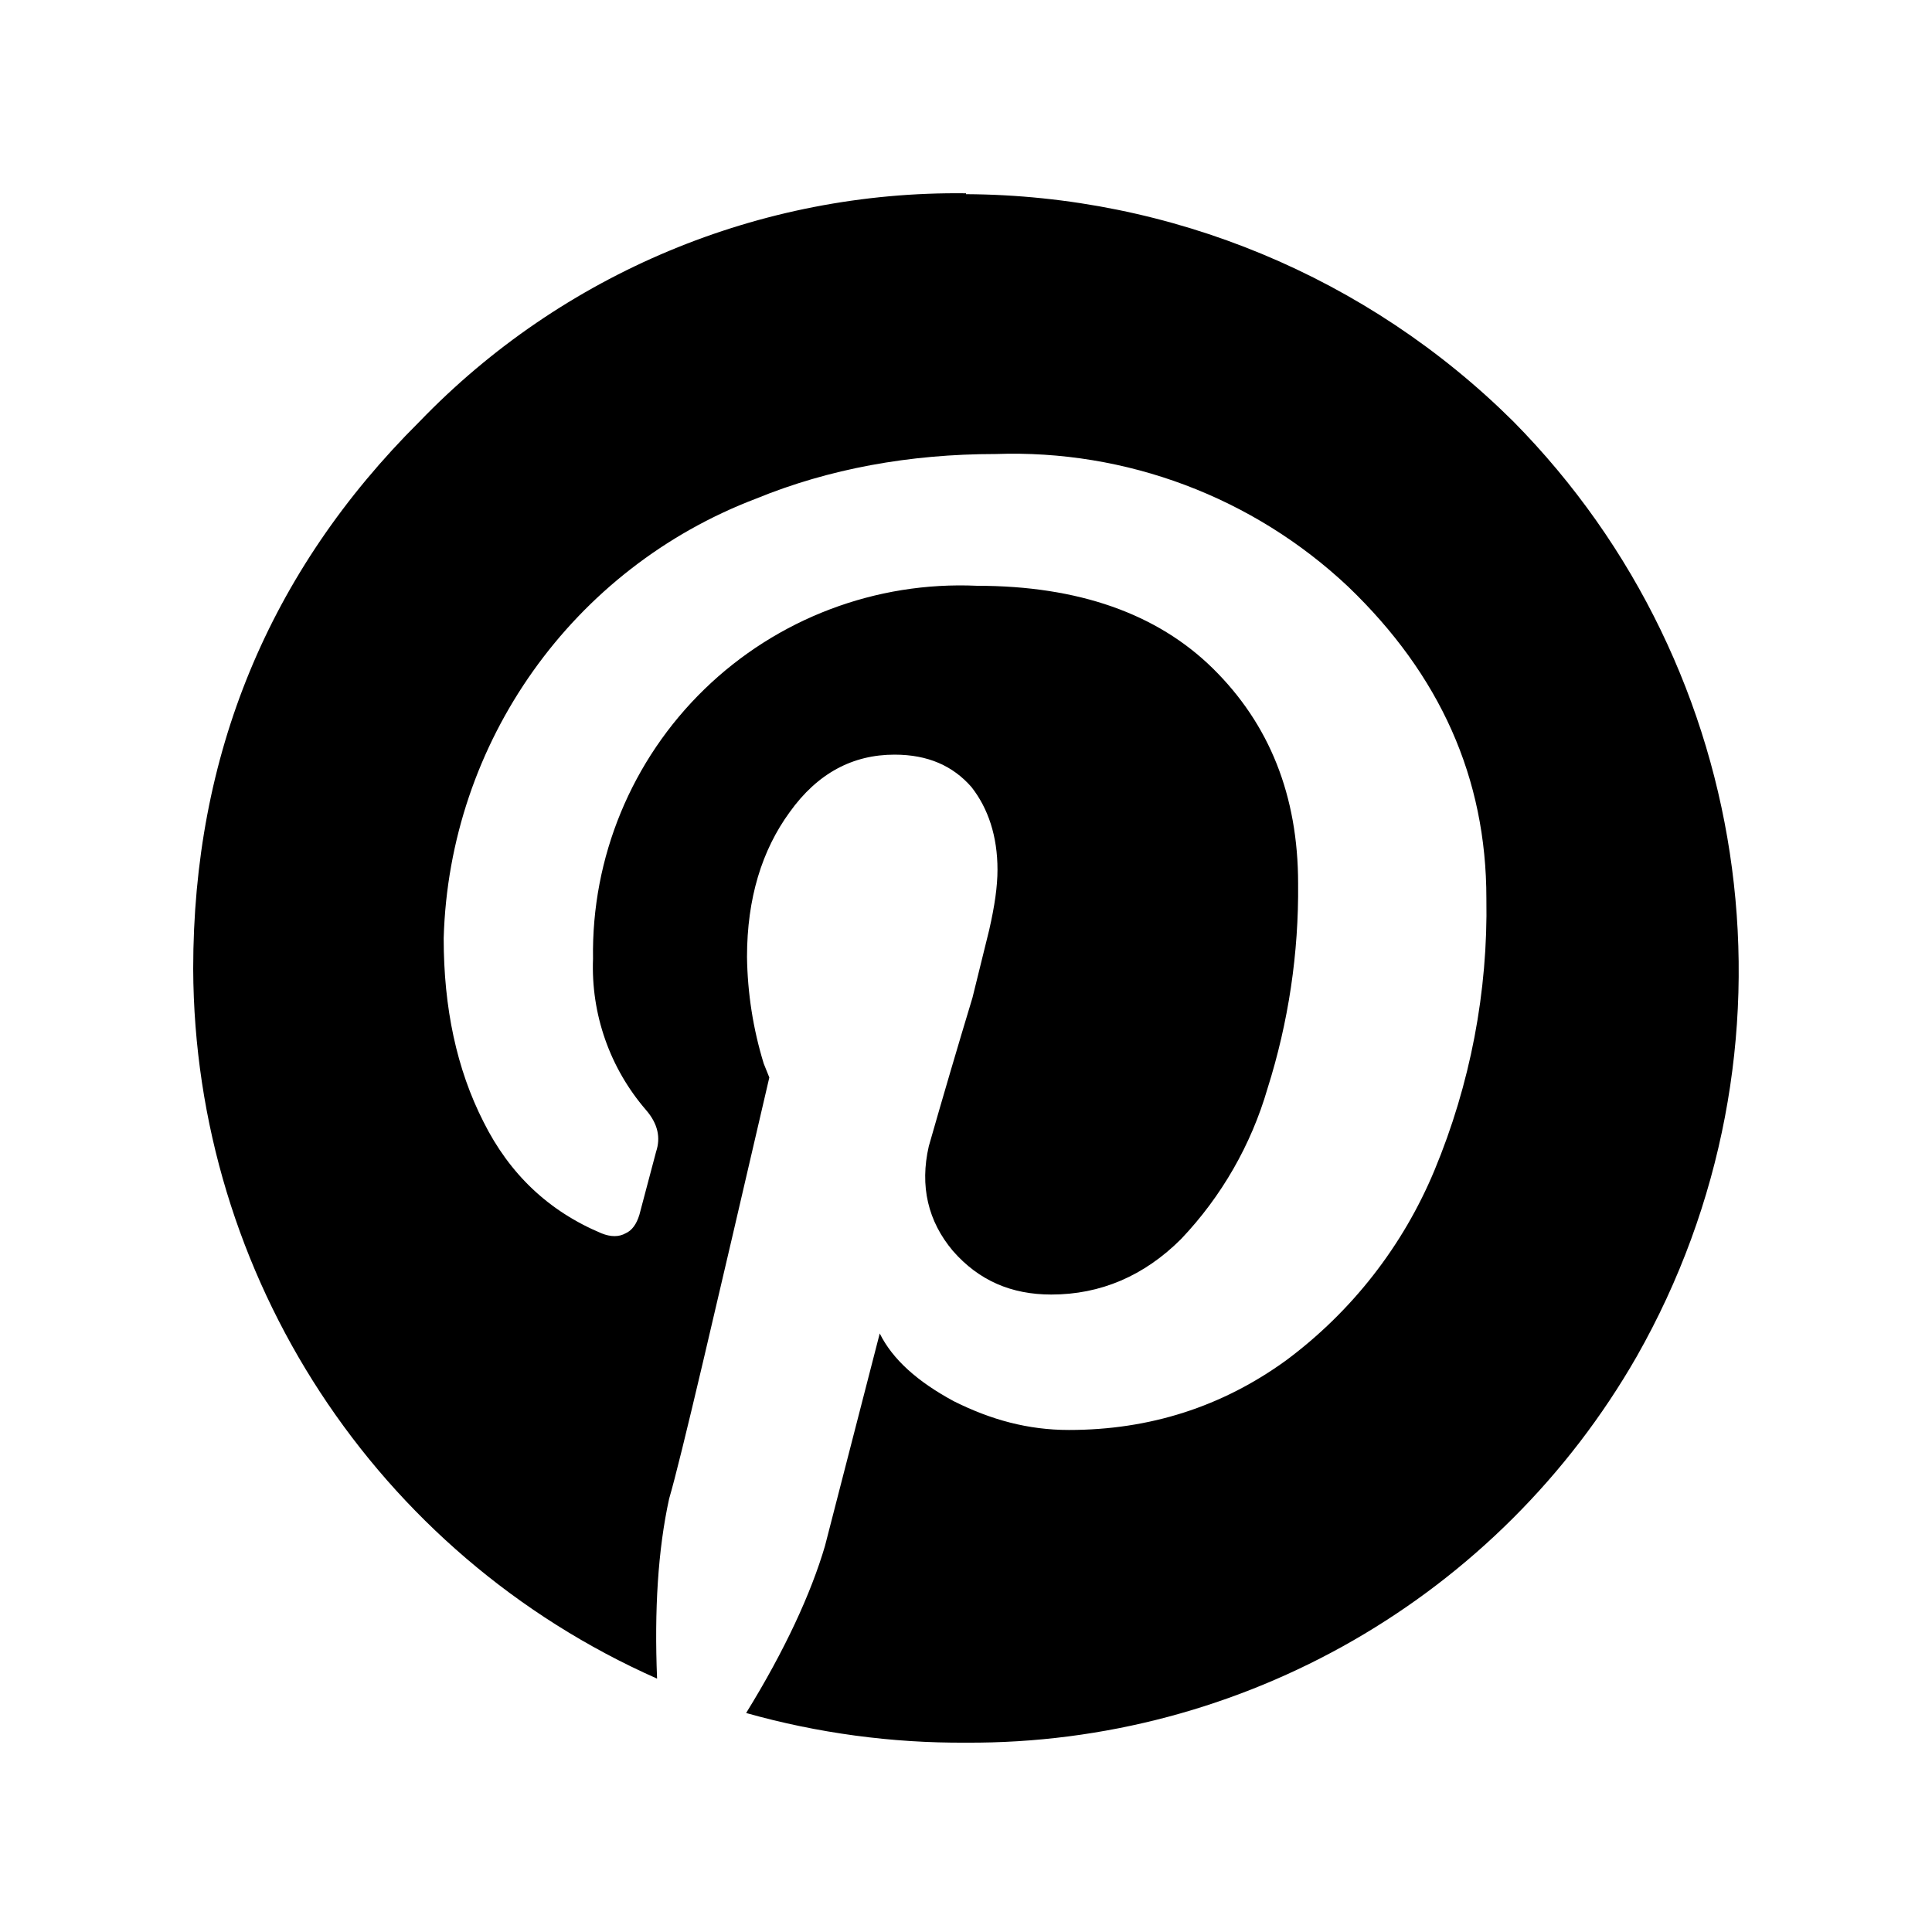
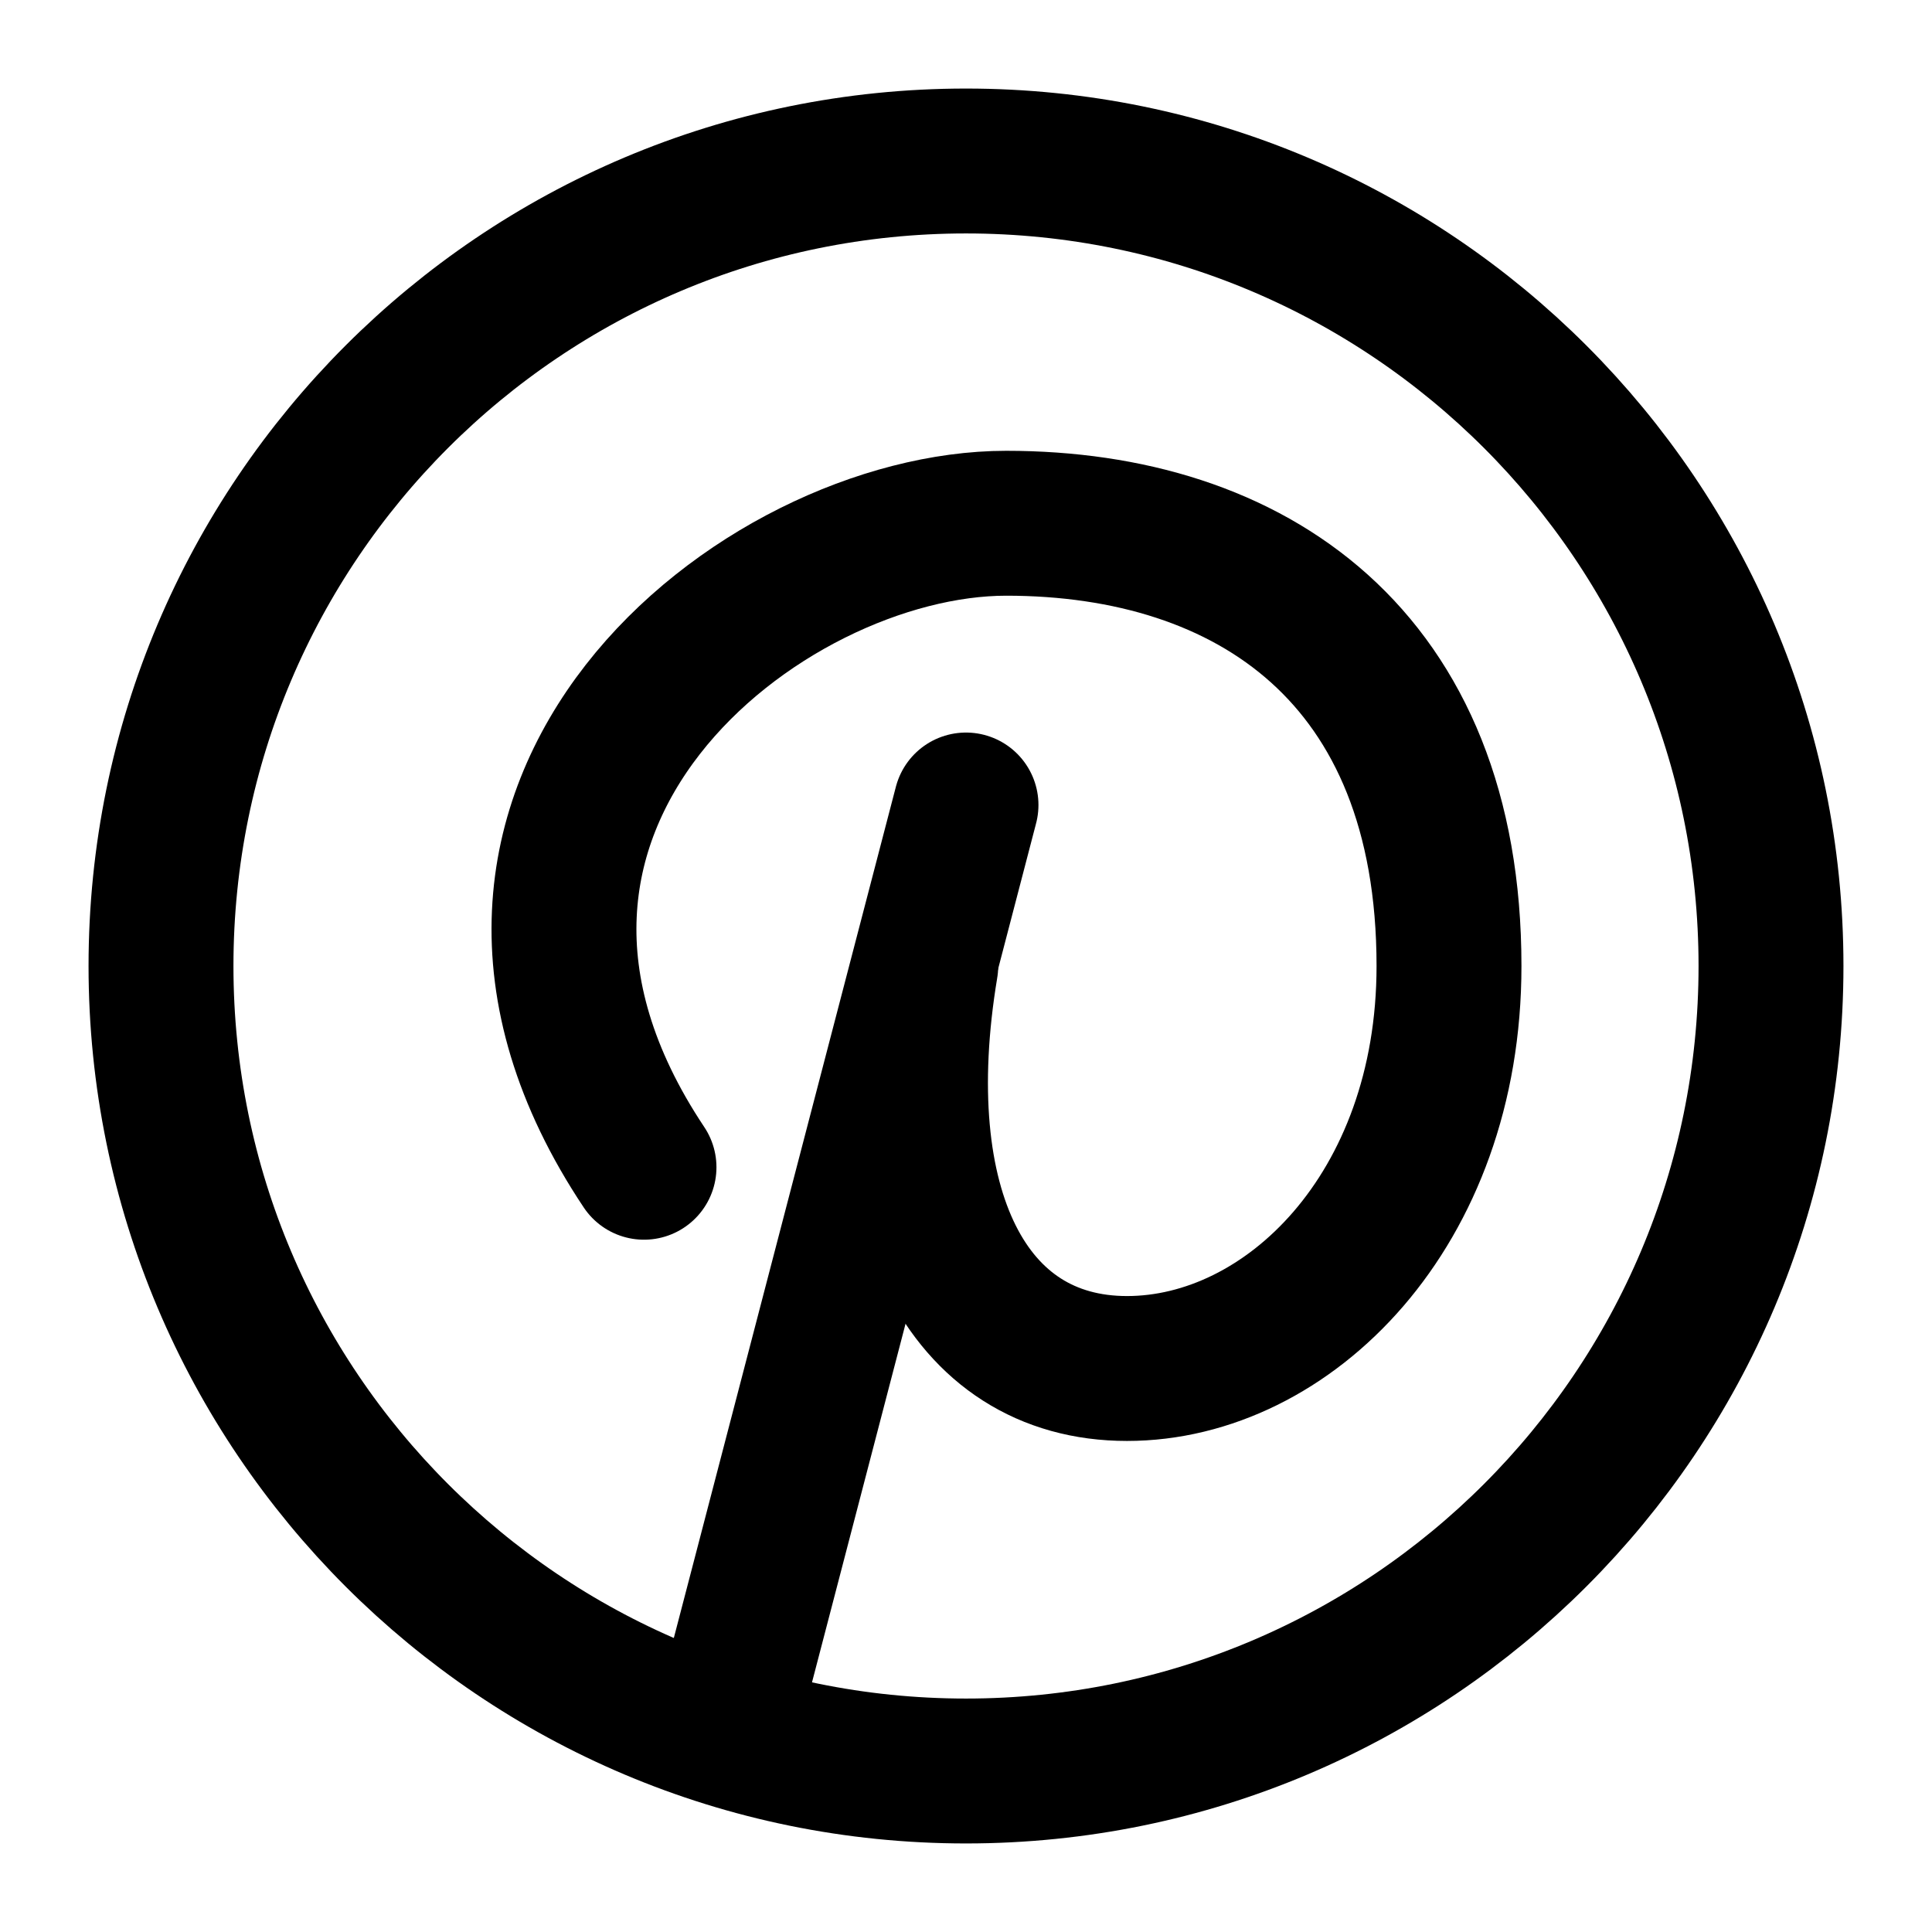
- <svg class="icon icon-pinterest" viewBox="0 0 20 20">
-   <path fill="currentColor" d="M10 2.01a8.1 8.1 0 0 1 5.666 2.353 8.09 8.09 0 0 1 1.277 9.68A7.95 7.95 0 0 1 10 18.04a8.2 8.2 0 0 1-2.276-.307c.403-.653.672-1.24.816-1.729l.567-2.2c.134.27.393.5.768.702.384.192.768.297 1.19.297q1.254 0 2.248-.72a4.7 4.7 0 0 0 1.537-1.969c.37-.89.554-1.848.537-2.813 0-1.249-.48-2.315-1.43-3.227a5.06 5.06 0 0 0-3.65-1.374c-.893 0-1.729.154-2.478.461a5.02 5.02 0 0 0-3.236 4.552c0 .72.134 1.355.413 1.902.269.538.672.922 1.22 1.152.096.039.182.039.25 0 .066-.028.114-.096.143-.192l.173-.653c.048-.144.02-.288-.105-.432a2.26 2.26 0 0 1-.548-1.565 3.803 3.803 0 0 1 3.976-3.861c1.047 0 1.863.288 2.44.855.585.576.883 1.315.883 2.228a6.8 6.8 0 0 1-.317 2.122 3.8 3.8 0 0 1-.893 1.556c-.384.384-.836.576-1.345.576-.413 0-.749-.144-1.018-.451-.259-.307-.345-.672-.25-1.085q.22-.77.452-1.537l.173-.701c.057-.25.086-.451.086-.624 0-.346-.096-.634-.269-.855-.192-.22-.451-.336-.797-.336-.432 0-.797.192-1.085.595-.288.394-.442.893-.442 1.499.005.374.063.746.173 1.104l.058.144c-.576 2.478-.913 3.938-1.037 4.36-.116.528-.154 1.153-.125 1.863A8.07 8.07 0 0 1 2 10.03c0-2.208.778-4.11 2.343-5.666A7.72 7.72 0 0 1 10 2.001z" />
+ <svg xmlns="http://www.w3.org/2000/svg" class="icon icon-pinterest" width="24px" height="24px" viewBox="0 0 24 24" stroke-width="1.8" fill="none" color="currentColor">
+   <path d="M8 14.5C5 10 9.462 6.5 12.5 6.5C15.538 6.5 18 8.154 18 12C18 15.038 16 17 14 17C12 17 11 15 11.5 12" stroke="currentColor" stroke-width="1.8" stroke-linecap="round" stroke-linejoin="round" />
+   <path d="M12 10L9 21.5" stroke="currentColor" stroke-width="1.8" stroke-linecap="round" stroke-linejoin="round" />
+   <path d="M12 22C17.523 22 22 17.523 22 12C22 6.477 17.523 2 12 2C6.477 2 2 6.477 2 12C2 17.523 6.477 22 12 22Z" stroke="currentColor" stroke-width="1.8" stroke-linecap="round" stroke-linejoin="round" />
</svg>
